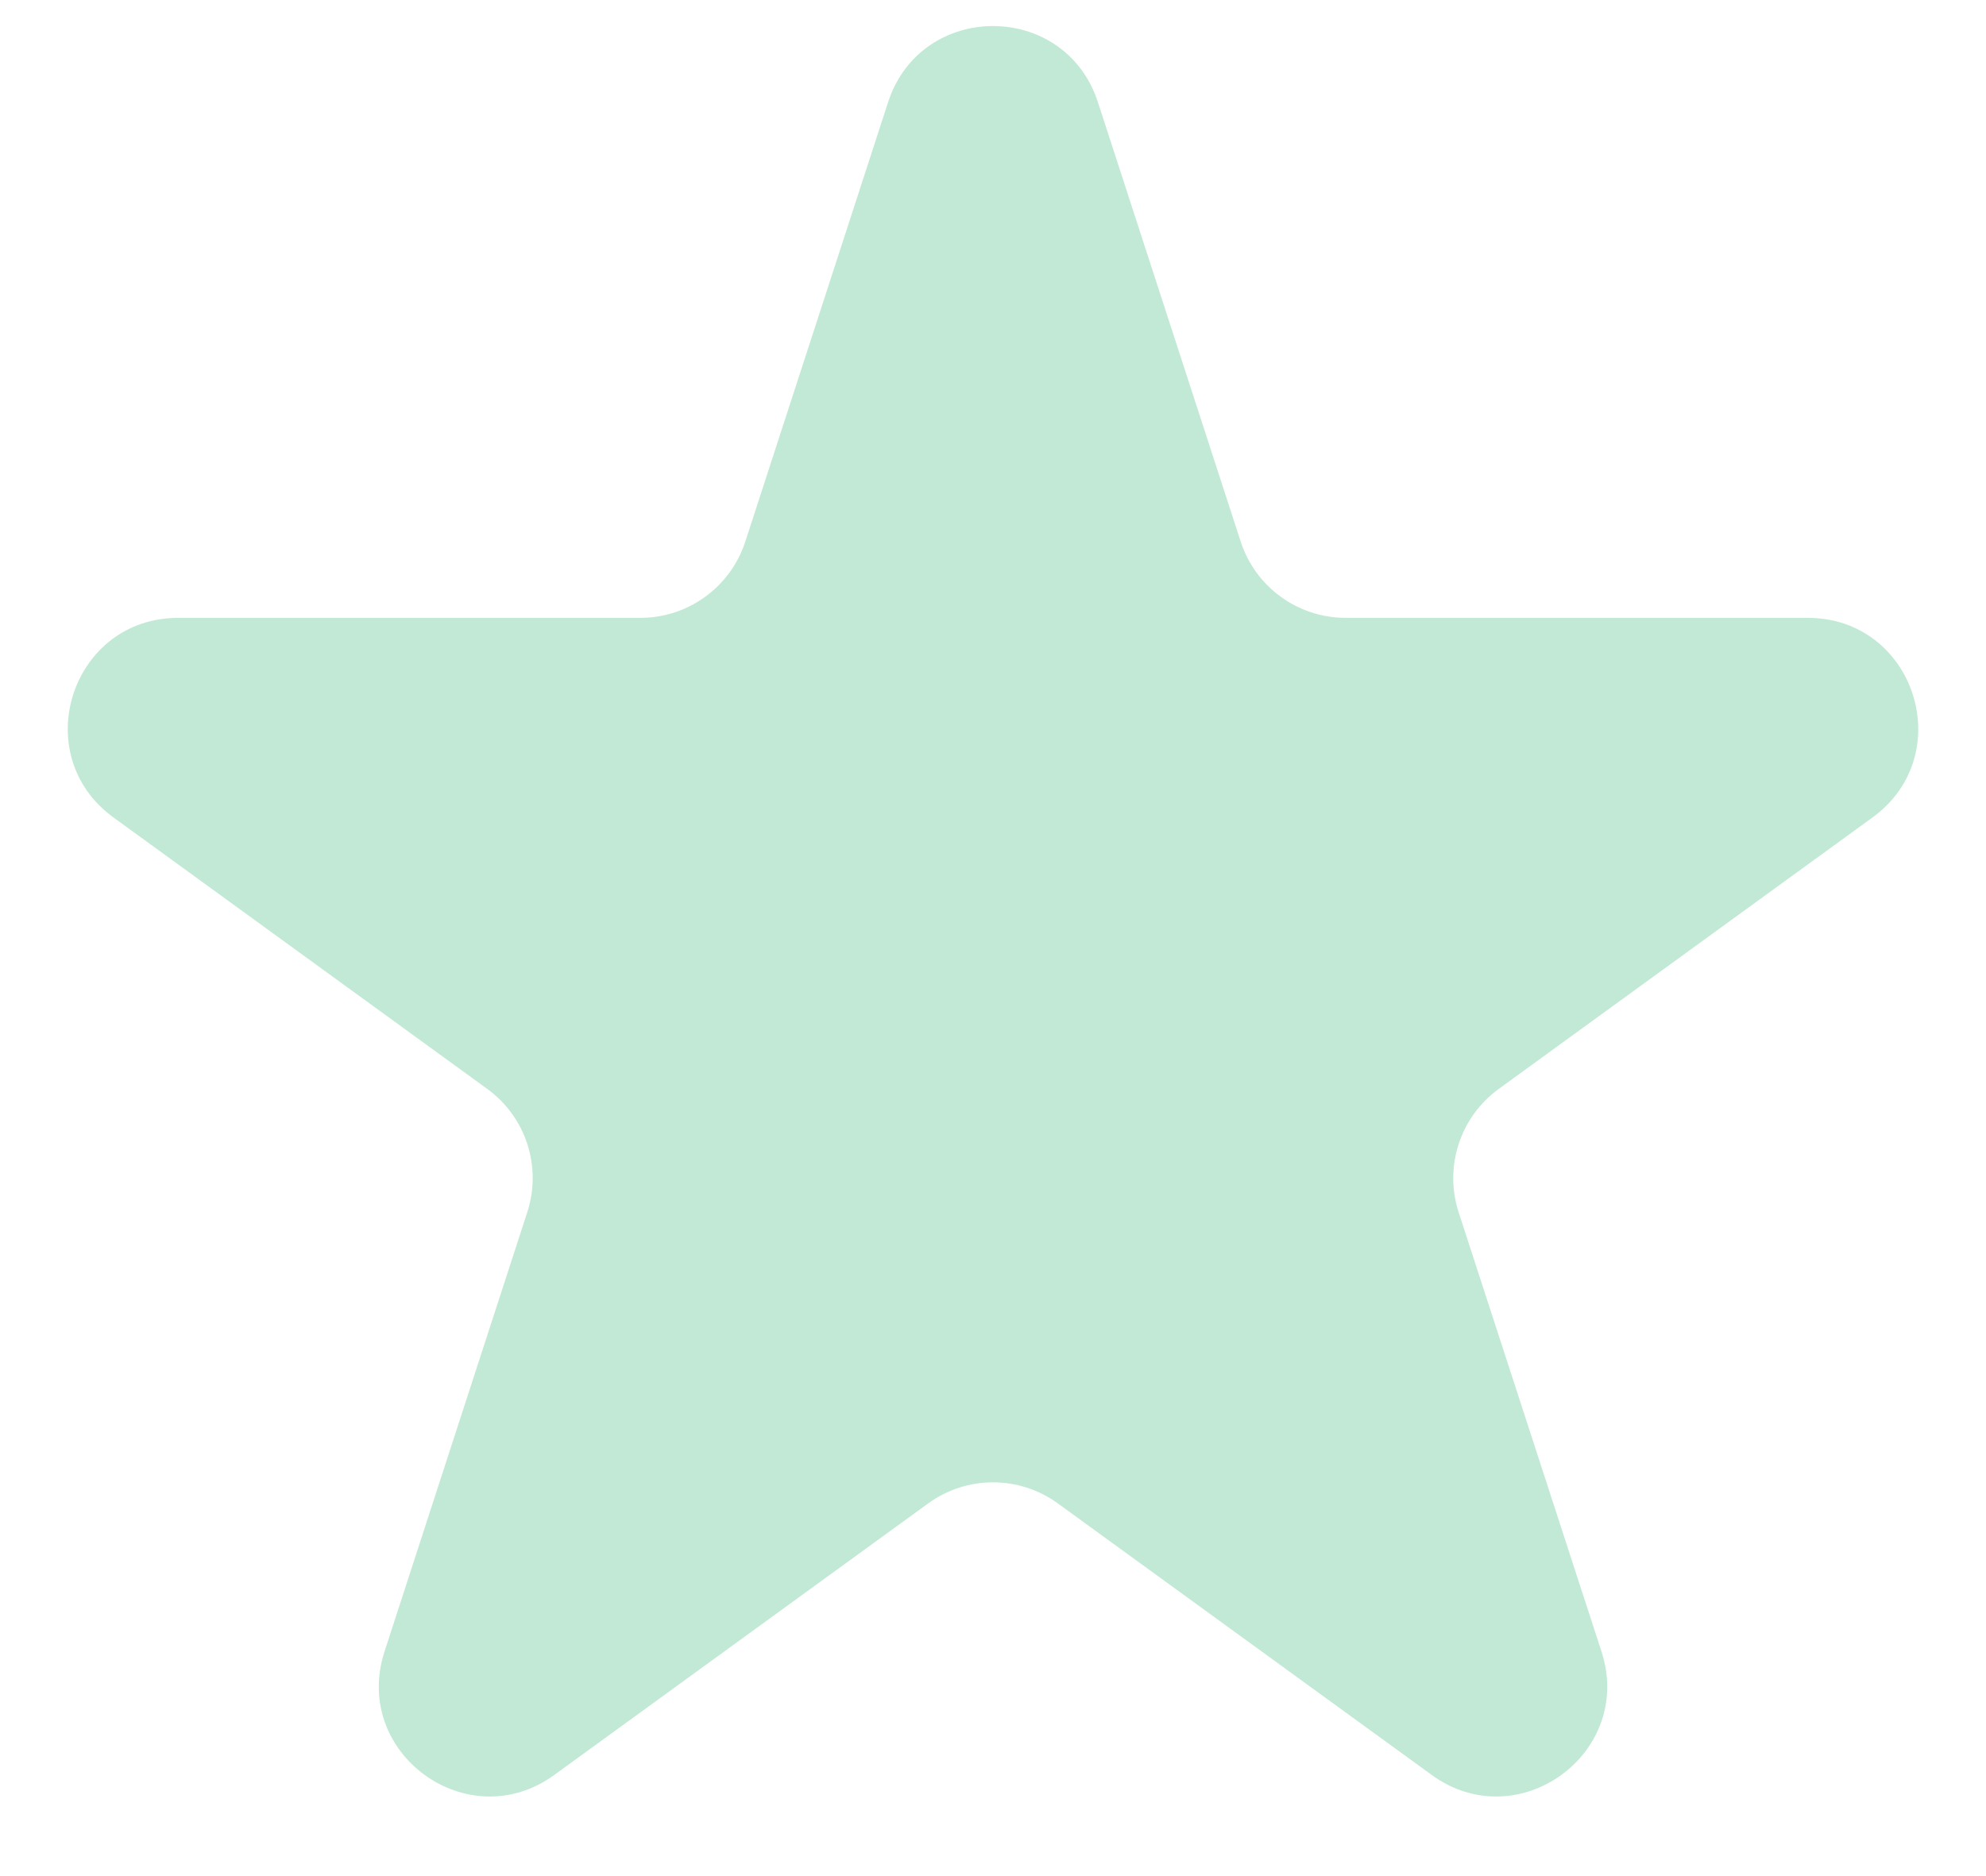
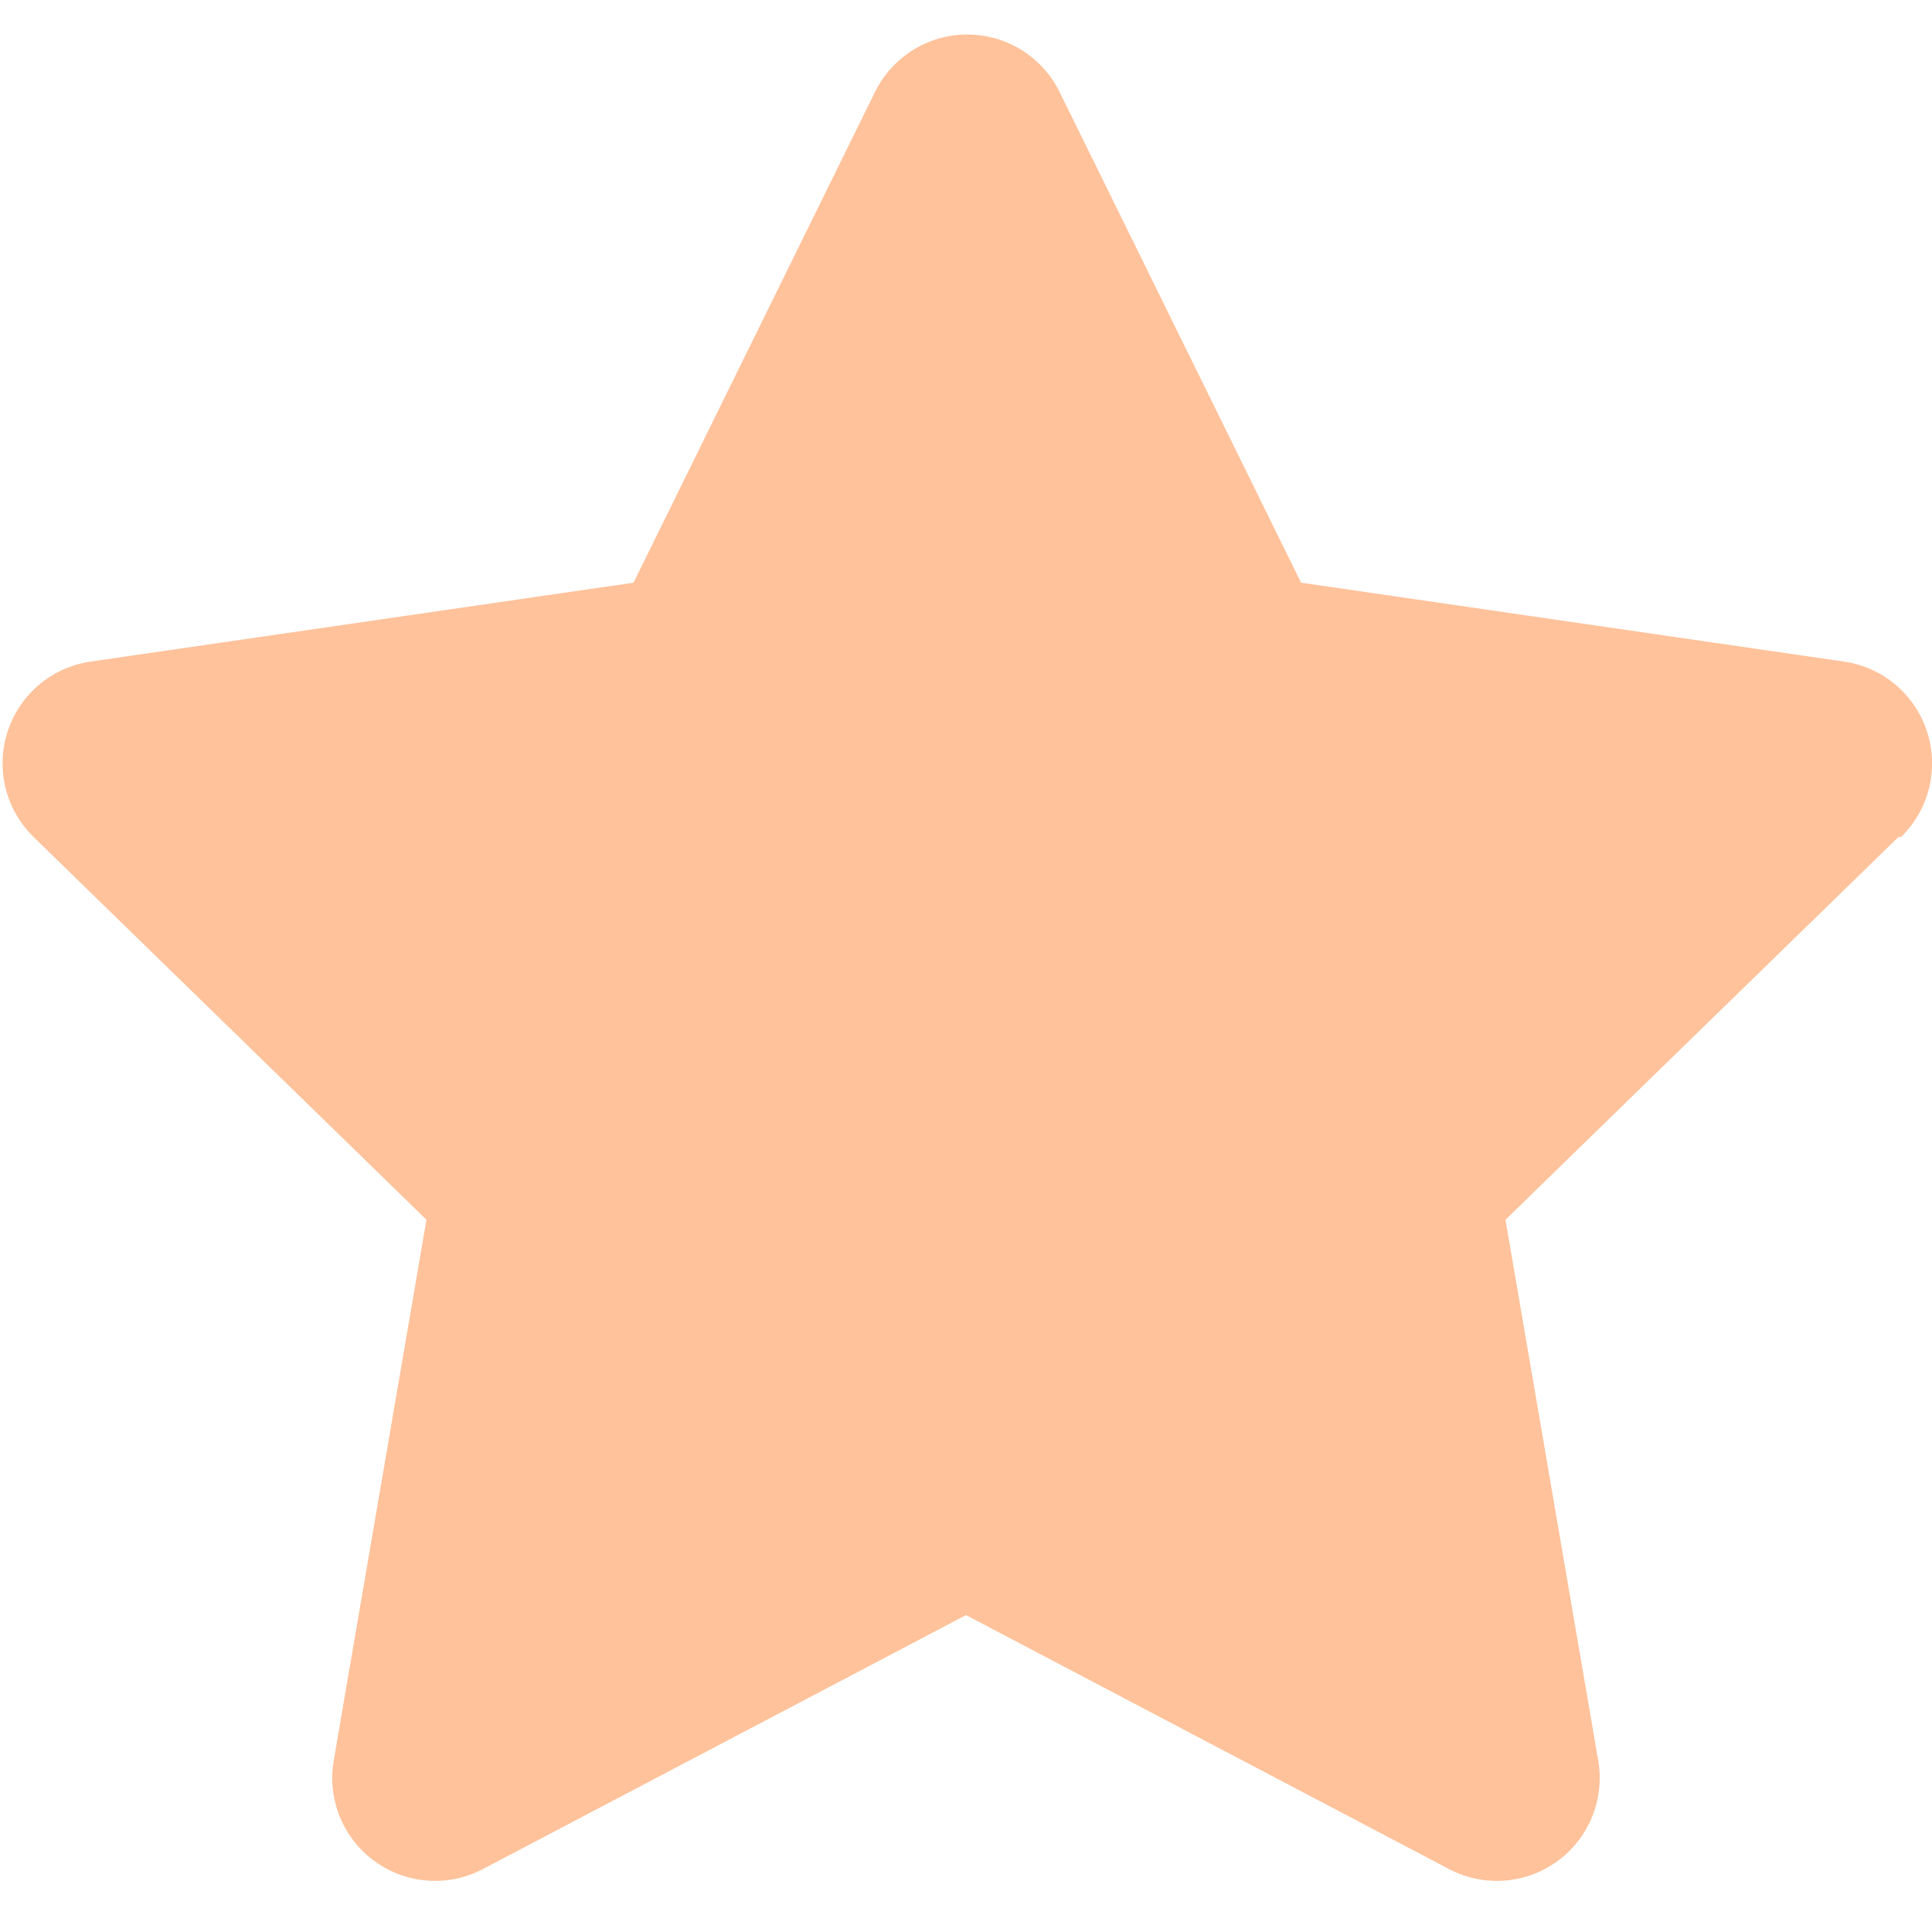
- <svg xmlns="http://www.w3.org/2000/svg" width="18" height="17" viewBox="0 0 18 17" fill="none">
-   <path d="M8.049 0.927C8.348 0.006 9.652 0.006 9.951 0.927L11.245 4.91C11.379 5.322 11.763 5.601 12.196 5.601H16.384C17.353 5.601 17.755 6.84 16.972 7.41L13.584 9.871C13.233 10.126 13.087 10.577 13.22 10.989L14.515 14.972C14.814 15.893 13.759 16.66 12.976 16.09L9.588 13.629C9.237 13.374 8.763 13.374 8.412 13.629L5.024 16.09C4.241 16.66 3.186 15.893 3.485 14.972L4.779 10.989C4.913 10.577 4.767 10.126 4.416 9.871L1.028 7.41C0.245 6.84 0.647 5.601 1.616 5.601H5.804C6.237 5.601 6.621 5.322 6.755 4.91L8.049 0.927Z" fill="#4FBF8B" fill-opacity="0.35" />
+ <svg xmlns="http://www.w3.org/2000/svg" width="30" height="30" viewBox="0 0 30 30" fill="none">
+   <path fill="#FFC29B" d="M29.479 12.997 23.377 18.94l1.44 8.398a1.597 1.597 0 0 1-2.318 1.684L15 25.079l-7.5 3.943a1.597 1.597 0 0 1-2.318-1.684l1.44-8.398-6.1-5.943a1.597 1.597 0 0 1 .885-2.724l8.43-1.225 3.75-7.62a1.597 1.597 0 0 1 2.866 0l3.75 7.62 8.43 1.225a1.597 1.597 0 0 1 .886 2.724Z" />
</svg>
